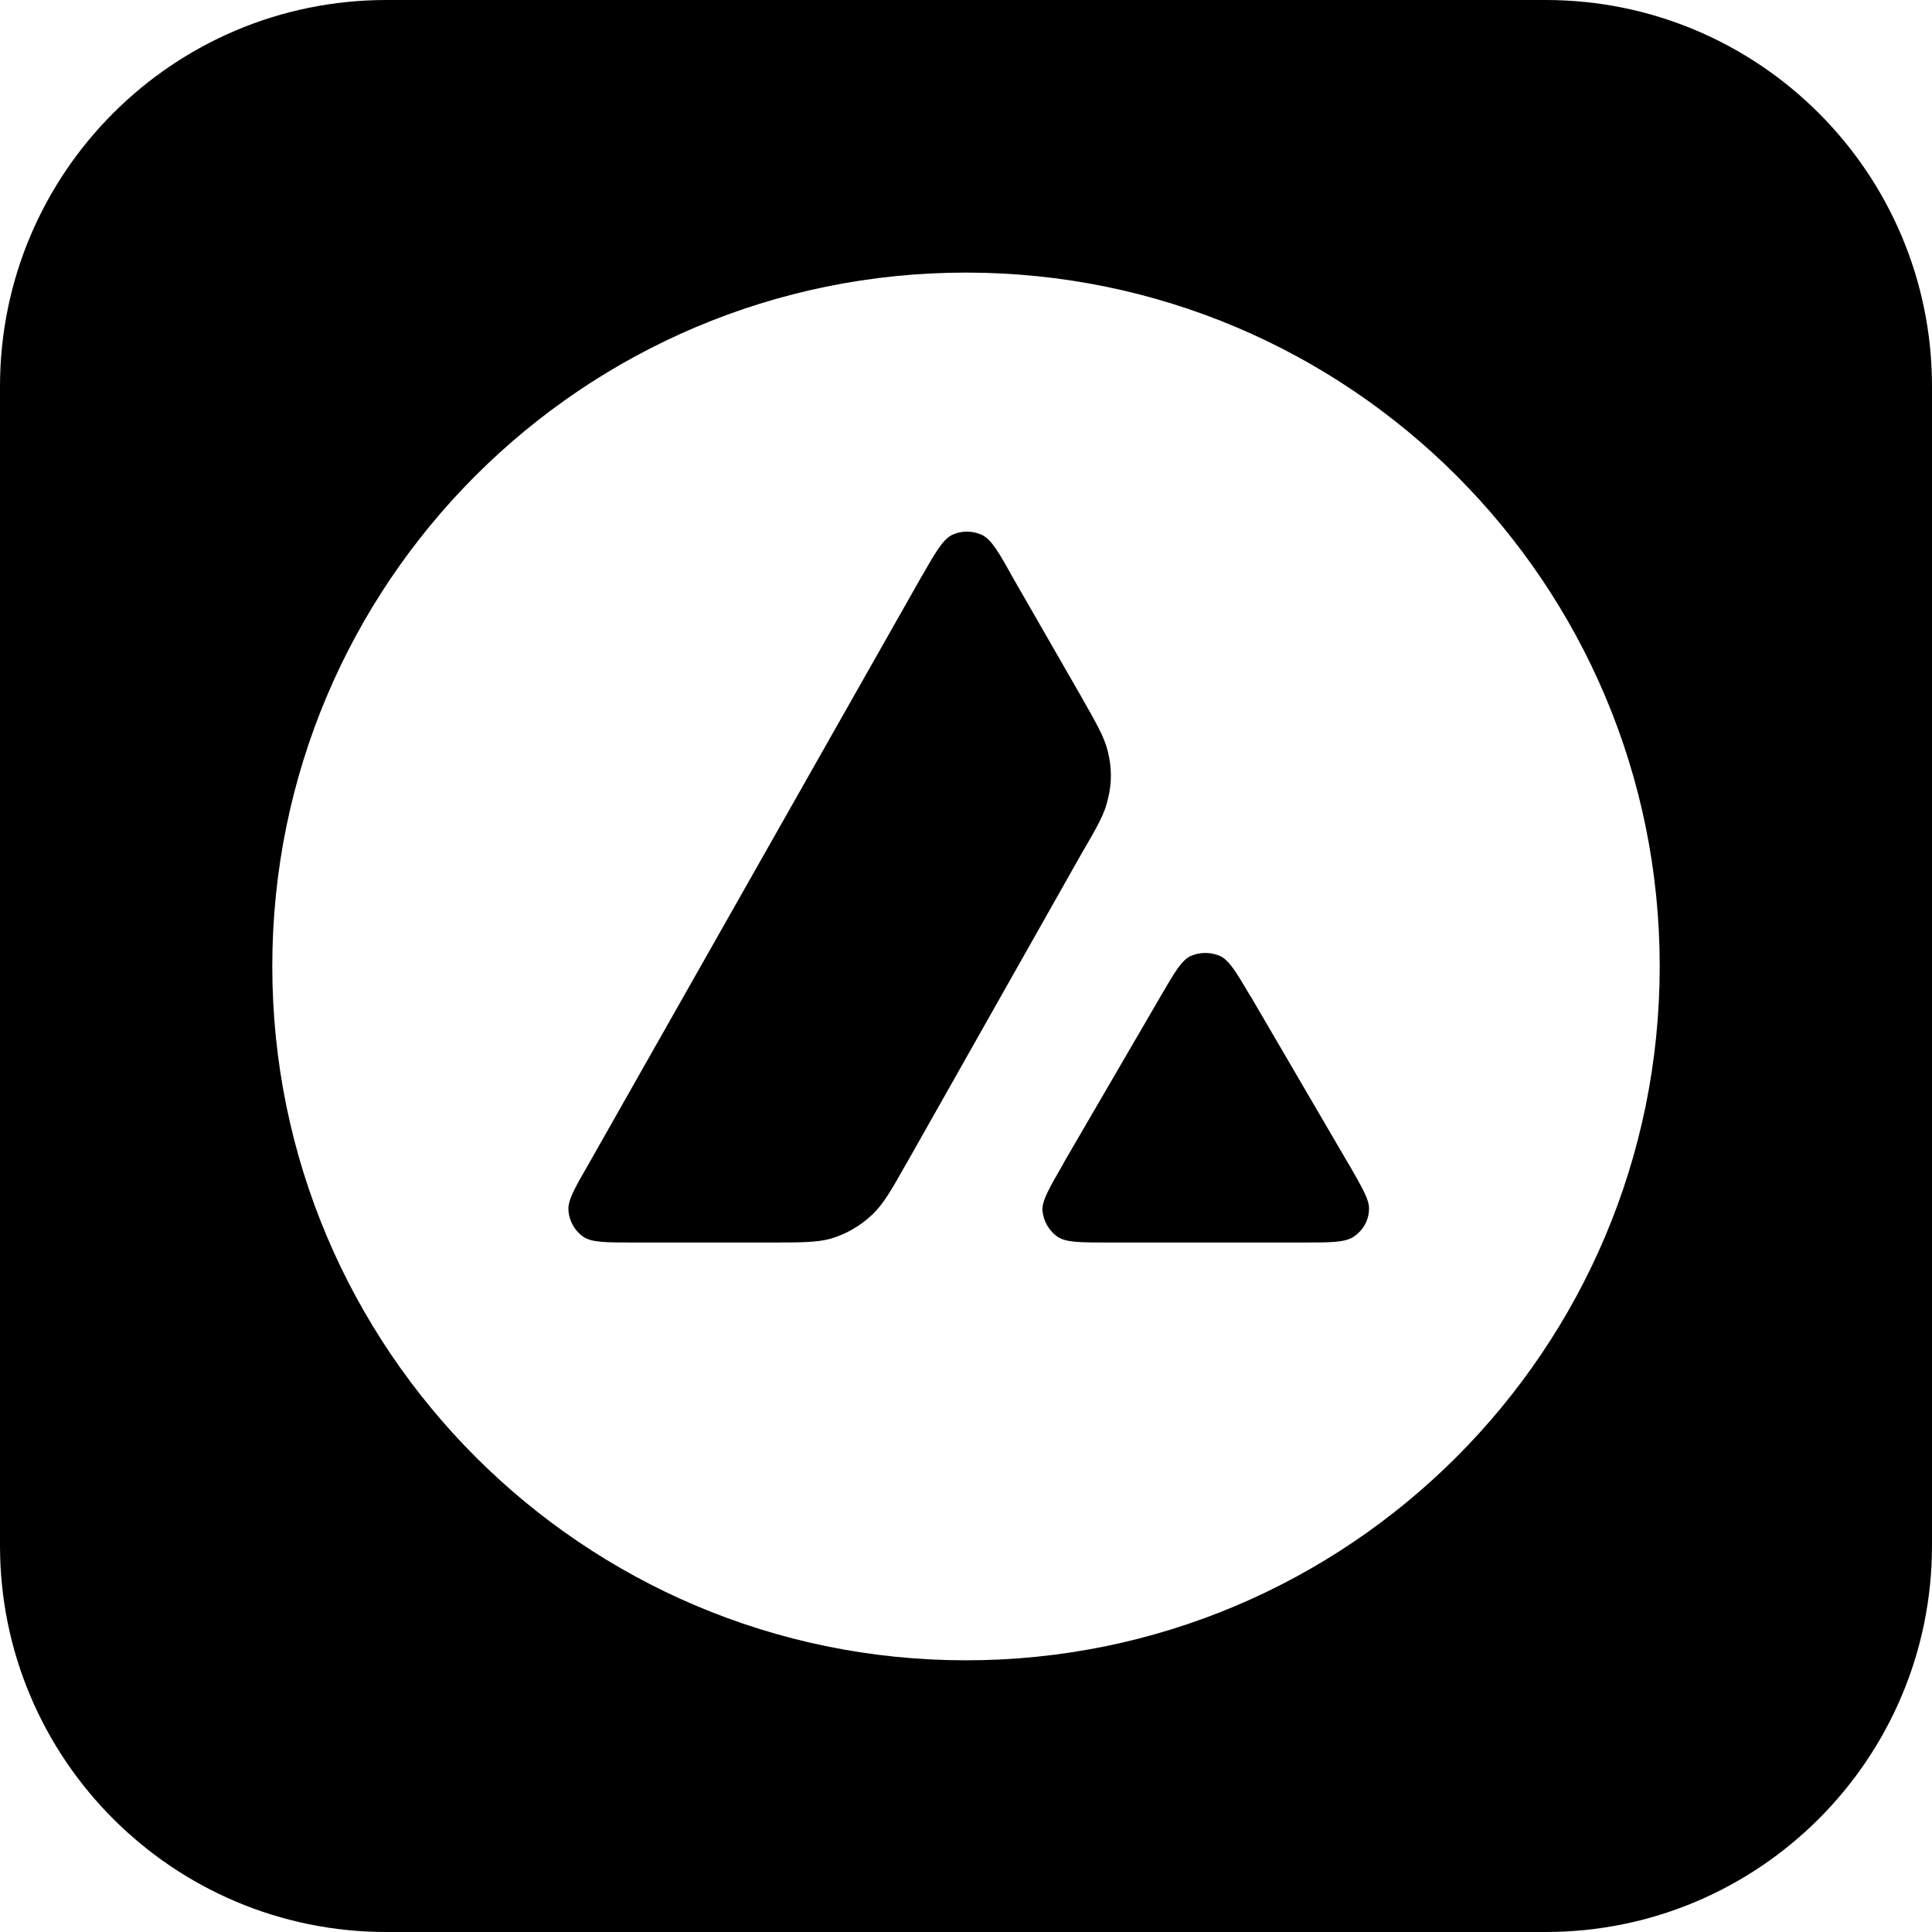
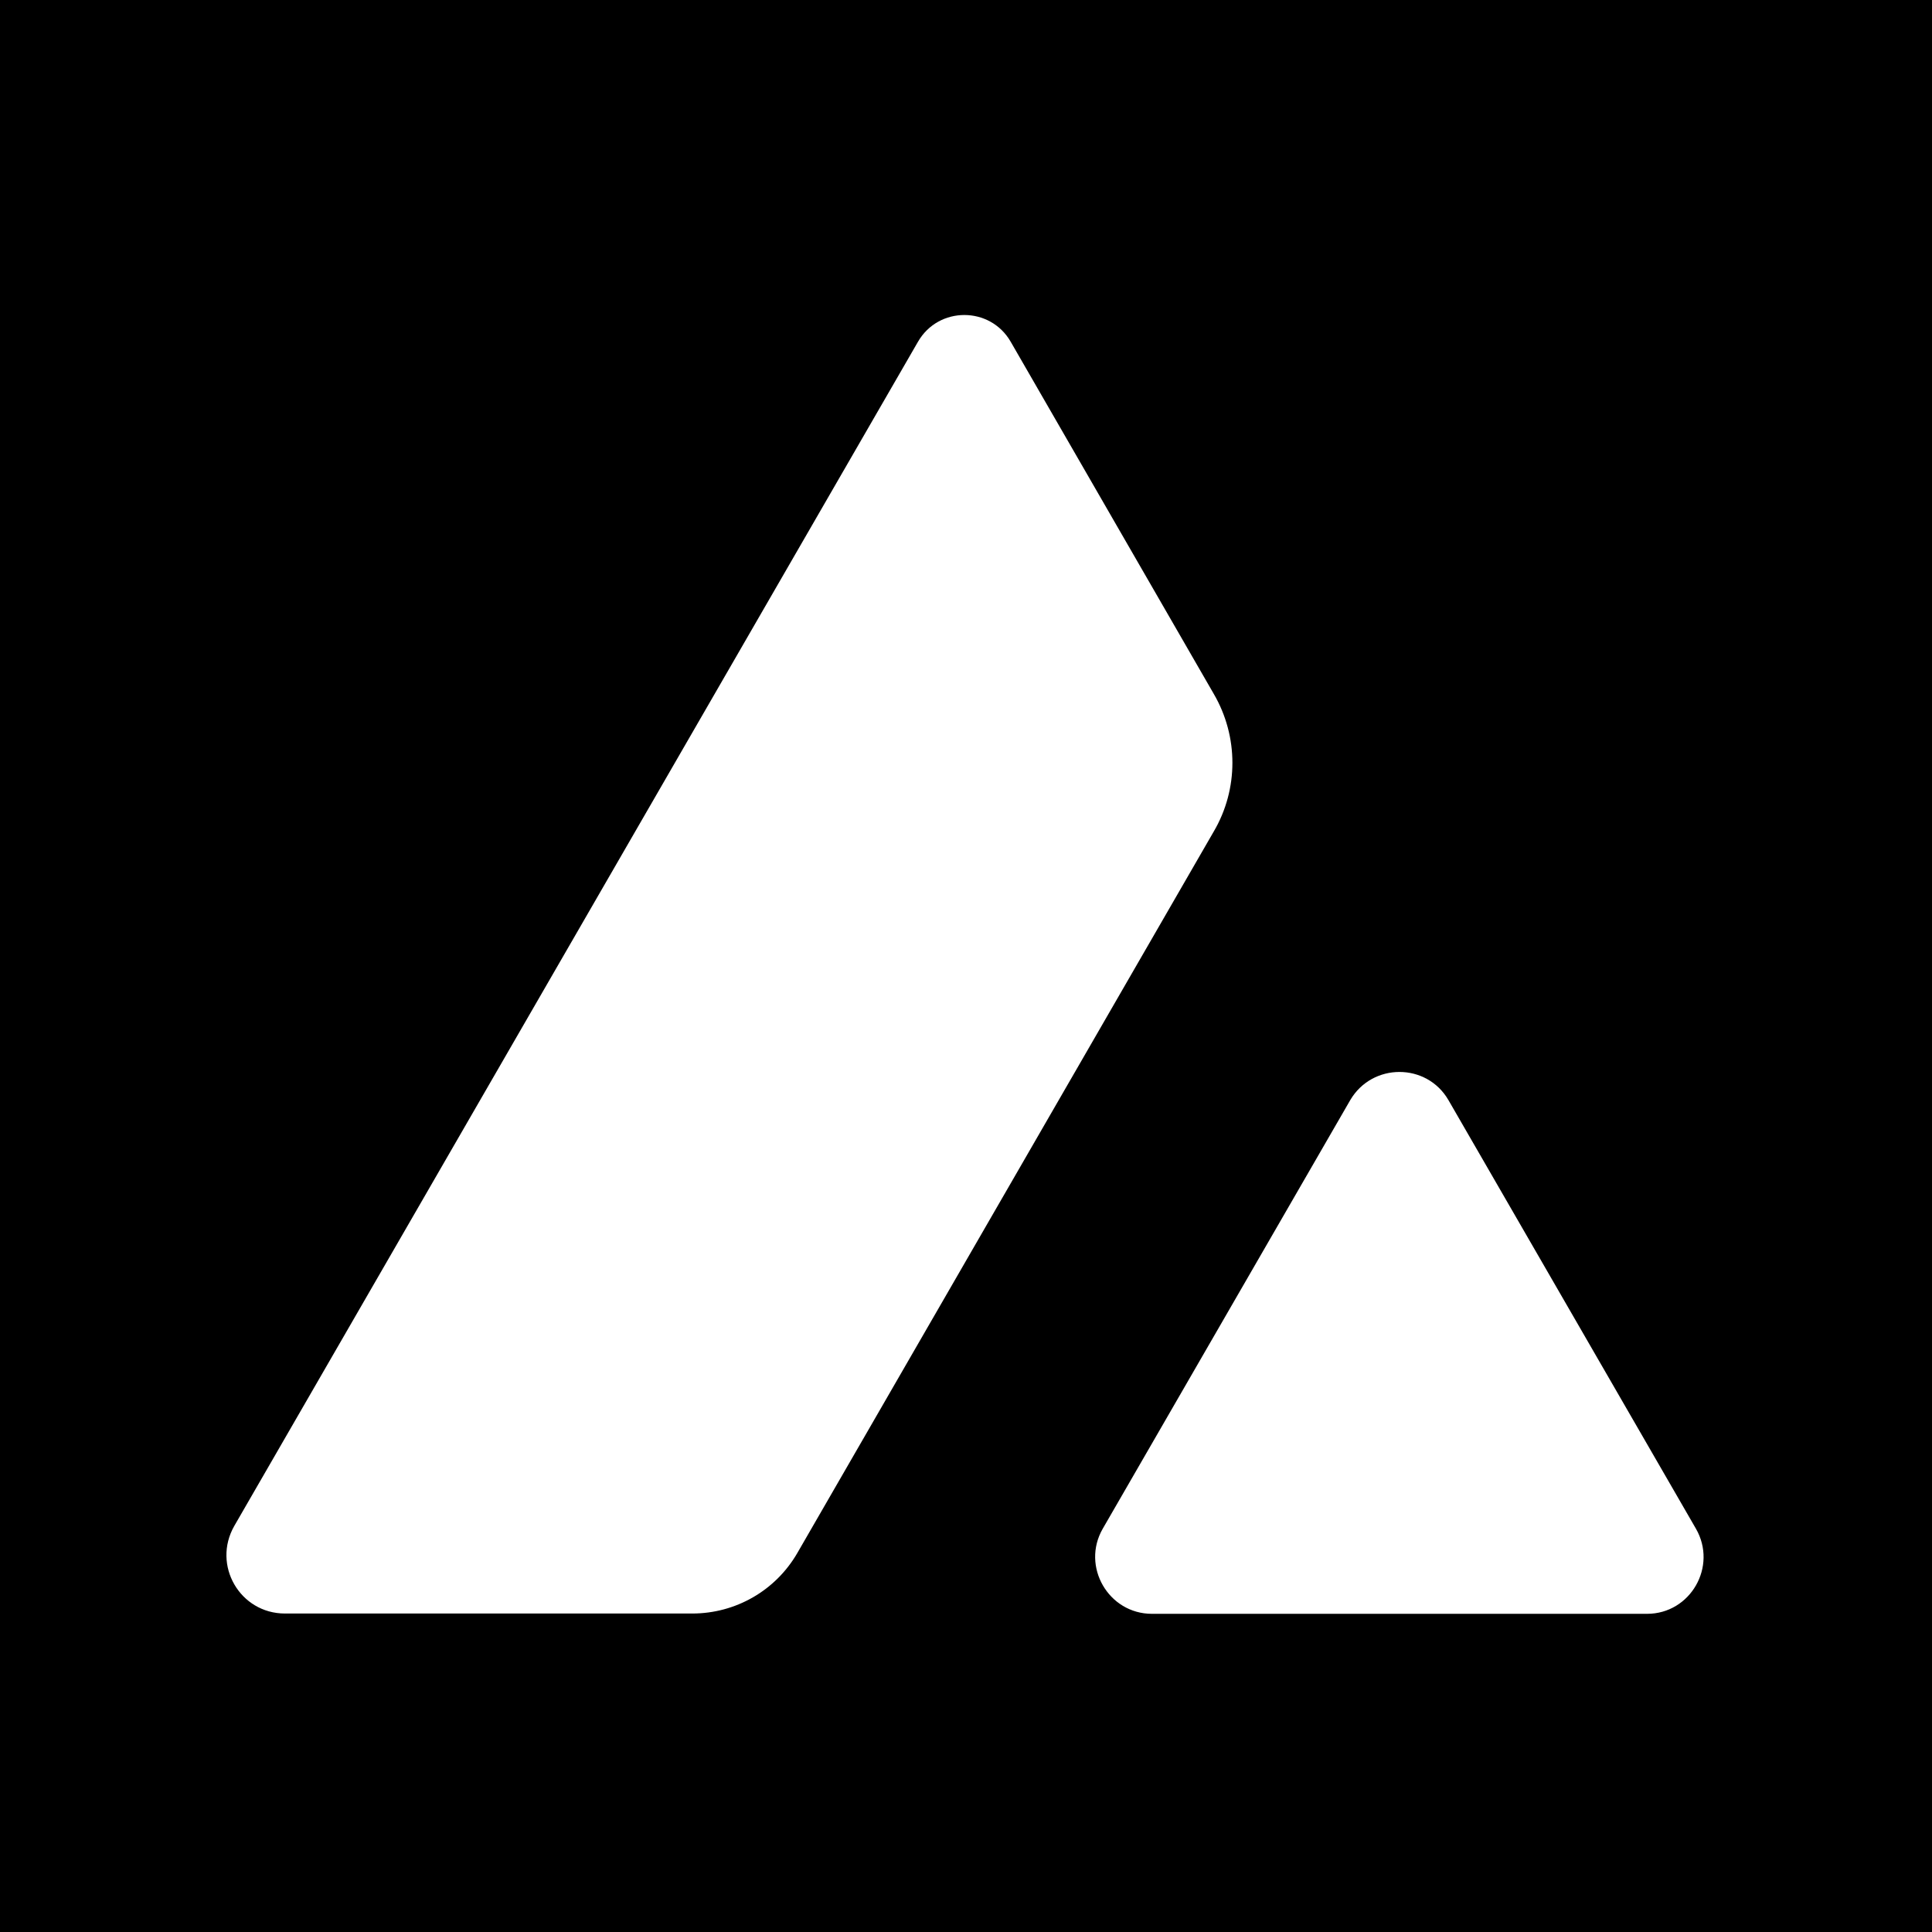
<svg xmlns="http://www.w3.org/2000/svg" fill="currentColor" viewBox="0 0 64 64">
-   <path fill-rule="evenodd" d="M12.8 0h38.4A12.8 12.8 0 0 1 64 12.8v38.4A12.8 12.8 0 0 1 51.2 64H12.8A12.8 12.8 0 0 1 0 51.2V12.8A12.8 12.8 0 0 1 12.8 0m42.18 32.01C54.98 44.71 44.68 55 32 55S9.02 44.7 9.02 32.01 19.3 9.03 32 9.03s22.98 10.29 22.98 22.98m-29.5 9.15h-4.46c-.93 0-1.4 0-1.68-.18-.3-.2-.49-.53-.51-.9-.02-.32.21-.73.68-1.54l11-19.41c.48-.83.71-1.24 1.01-1.4.32-.16.7-.16 1.03 0 .3.16.54.57 1 1.4l2.27 3.95.01.02c.5.88.76 1.33.87 1.8q.2.8 0 1.57c-.1.48-.36.93-.88 1.82l-5.78 10.23-.02.03c-.5.89-.76 1.34-1.12 1.68a3.4 3.4 0 0 1-1.37.8c-.47.13-1 .13-2.05.13m11.27 0h6.39c.94 0 1.41 0 1.7-.19.3-.2.5-.53.51-.9.02-.31-.21-.7-.65-1.47l-.05-.08-3.2-5.48-.04-.06c-.45-.76-.67-1.14-.97-1.3-.32-.15-.7-.15-1.02 0-.3.16-.53.56-1 1.37l-3.19 5.48v.01c-.47.81-.7 1.21-.7 1.54.03.37.22.7.52.9.28.18.75.18 1.7.18" />
+   <path fill-rule="evenodd" d="M0 0h64v64H0Zm38.16 53.46h16.4c1.44 0 2.34-1.57 1.62-2.82l-8.2-14.2c-.72-1.24-2.52-1.24-3.25 0l-8.2 14.2c-.72 1.25.19 2.82 1.63 2.82m2.05-30.47-6.73-11.67c-.68-1.18-2.39-1.18-3.07 0L7.76 50.55c-.74 1.3.19 2.9 1.68 2.9h13.49c1.44 0 2.76-.76 3.48-2l13.8-23.91c.82-1.4.82-3.14 0-4.55" />
</svg>
